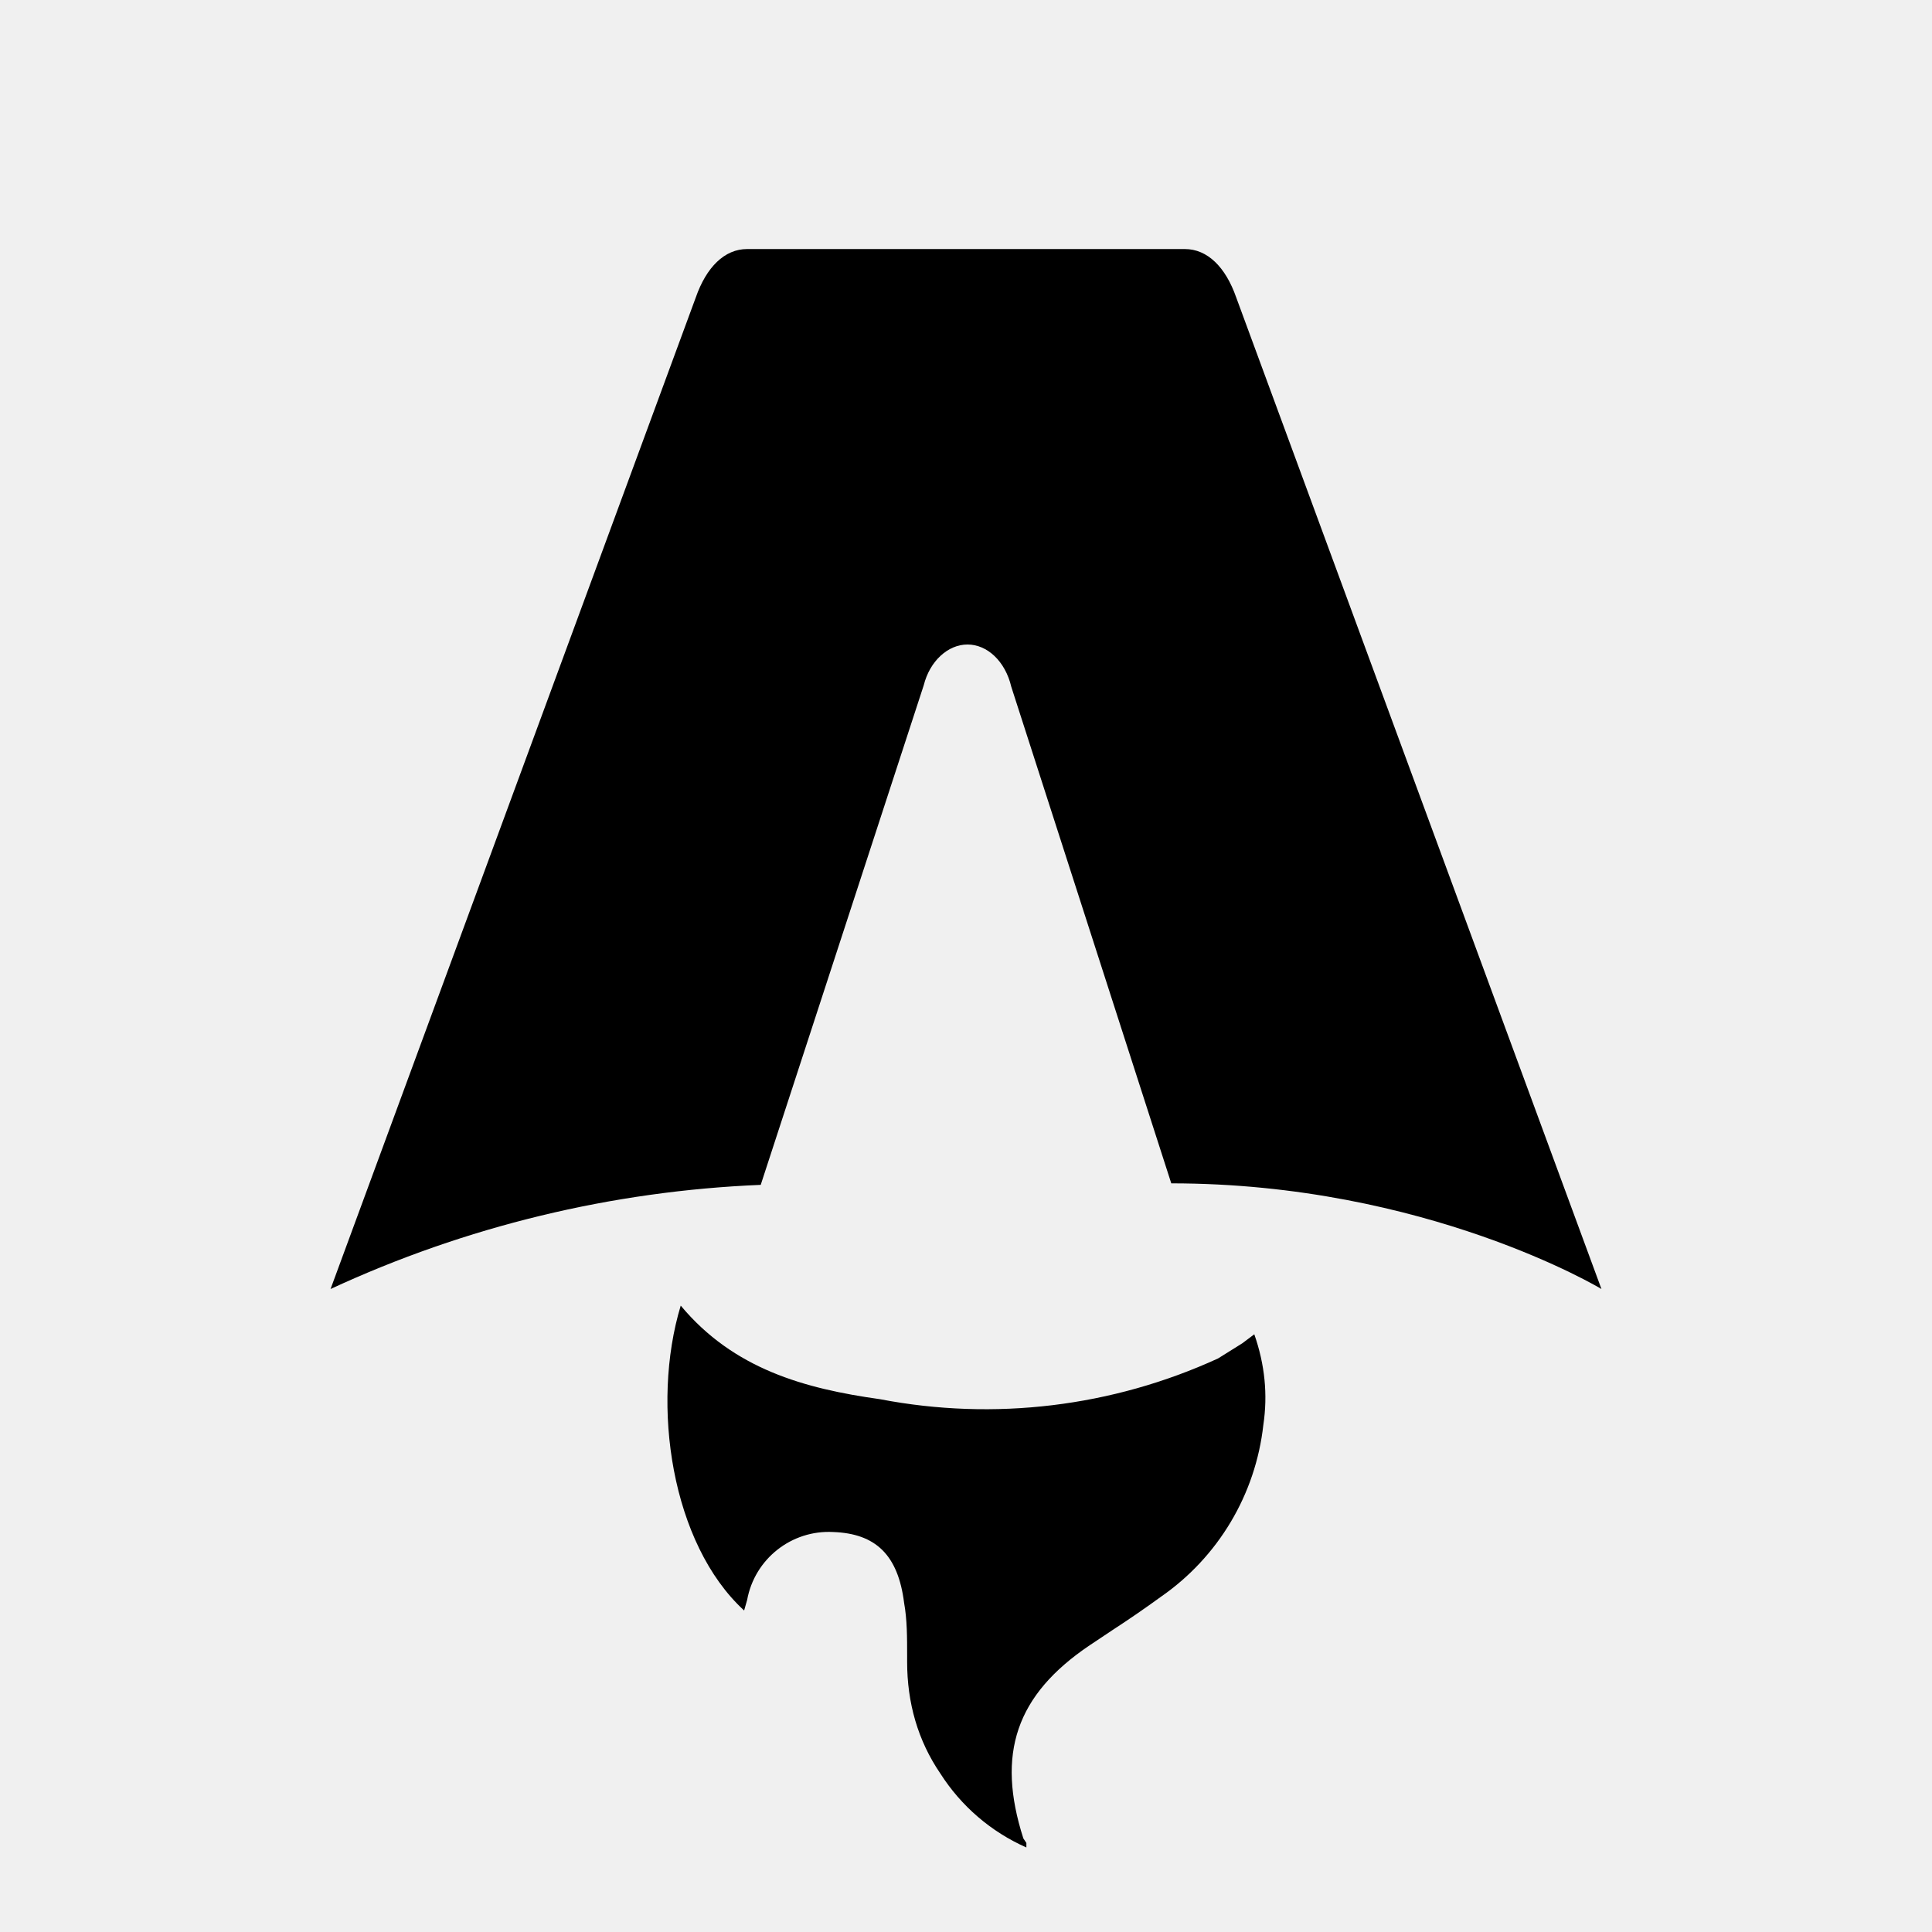
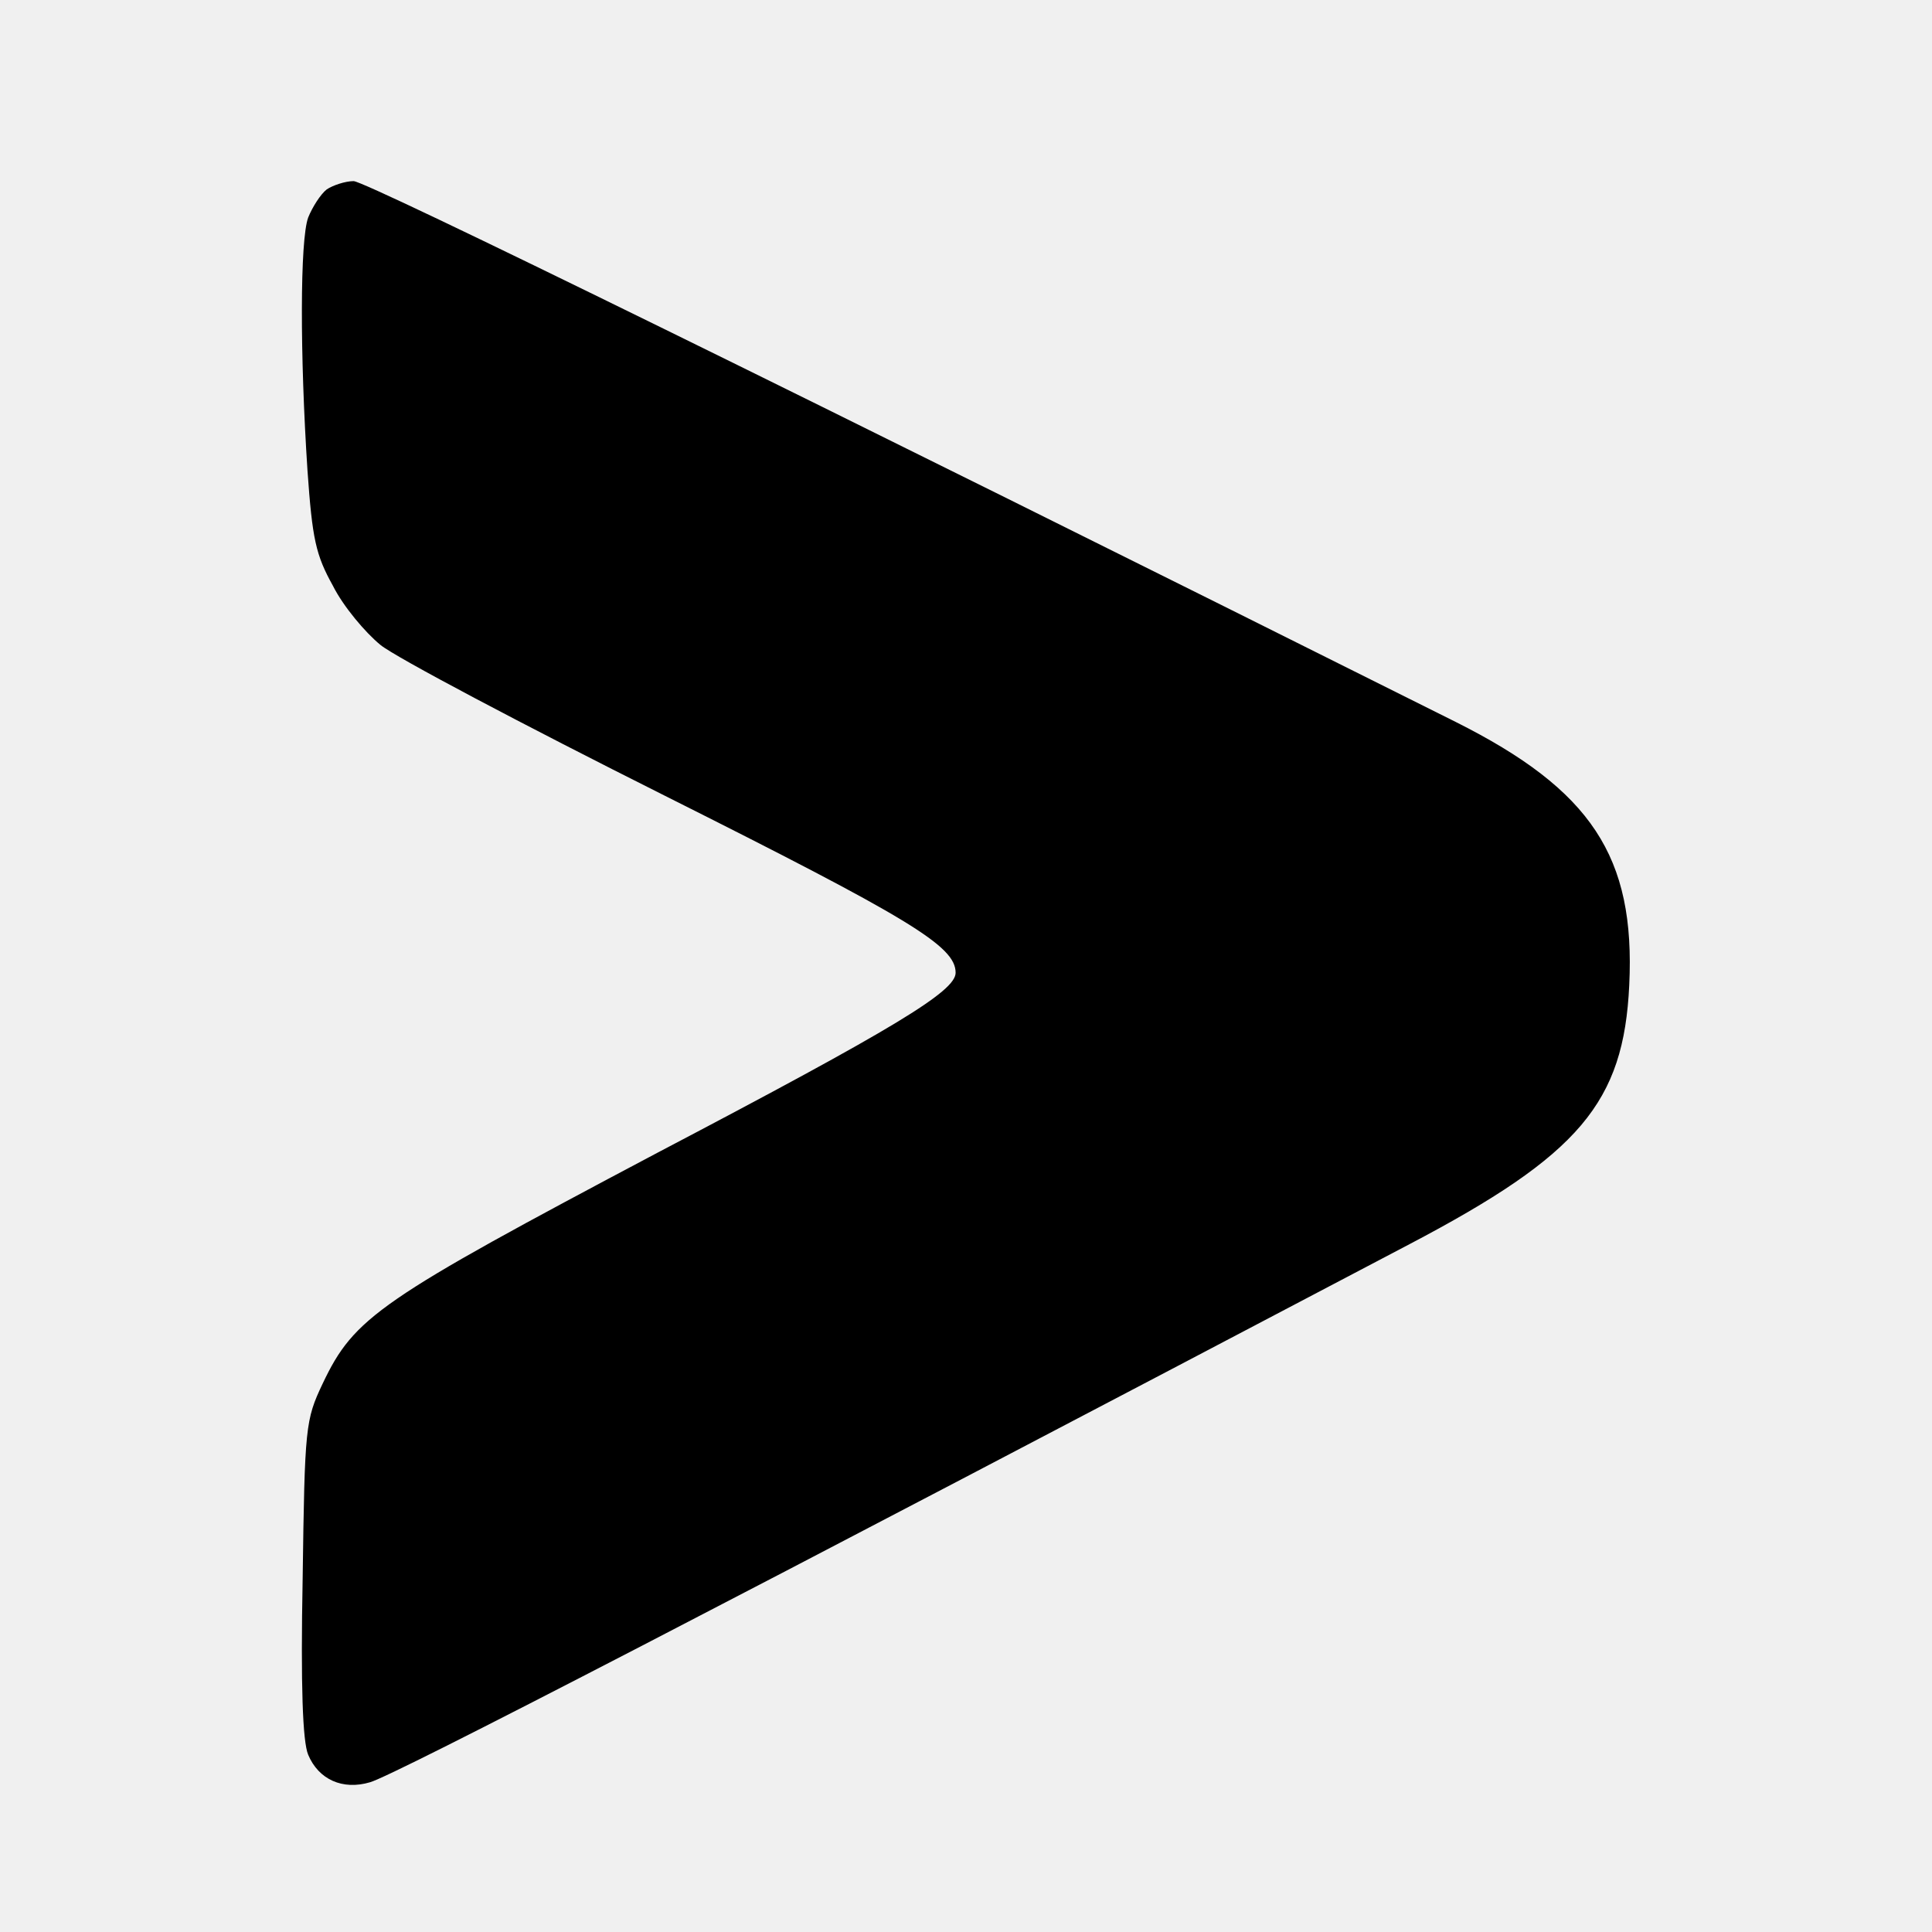
- <svg xmlns="http://www.w3.org/2000/svg" fill="none" viewBox="0 0 128 128">
-   <path d="M50.4 78.5a75.1 75.1 0 0 0-28.5 6.9l24.2-65.7c.7-2 1.9-3.2 3.4-3.2h29c1.5 0 2.7 1.2 3.4 3.2l24.2 65.7s-11.6-7-28.5-7L67 45.5c-.4-1.7-1.6-2.8-2.9-2.8-1.3 0-2.5 1.1-2.9 2.7L50.4 78.5Zm-1.1 28.2Zm-4.2-20.2c-2 6.6-.6 15.8 4.2 20.2a17.5 17.5 0 0 1 .2-.7 5.5 5.5 0 0 1 5.7-4.5c2.8.1 4.3 1.5 4.7 4.7.2 1.1.2 2.3.2 3.5v.4c0 2.7.7 5.2 2.2 7.4a13 13 0 0 0 5.7 4.9v-.3l-.2-.3c-1.8-5.6-.5-9.5 4.4-12.8l1.5-1a73 73 0 0 0 3.2-2.2 16 16 0 0 0 6.8-11.4c.3-2 .1-4-.6-6l-.8.6-1.6 1a37 37 0 0 1-22.4 2.7c-5-.7-9.7-2-13.2-6.2Z" />
-   <style>
-         path { fill: #000; }
-         @media (prefers-color-scheme: dark) {
-             path { fill: #FFF; }
-         }
-     </style>
+ <svg xmlns="http://www.w3.org/2000/svg" width="32" height="32" viewBox="0 0 32 32" fill="none">
+   <g transform="translate(5 3) scale(0.0393)">
+     <path d="M10.492 3.476C7.879 5.503 4.395 11.005 2.654 15.35C-0.829 24.907 -0.829 73.271 2.363 121.925C4.395 150.886 5.847 157.546 13.104 170.579C17.459 179.267 26.748 190.272 33.134 195.486C39.521 200.698 93.224 229.079 152.732 258.909C256.075 310.749 275.524 322.333 275.524 333.628C275.524 341.448 250.269 356.797 149.829 409.505C32.263 471.769 22.103 478.723 8.75 506.814C1.493 522.16 1.203 524.771 0.331 588.776C-0.54 634.241 0.331 657.7 2.654 663.201C7.008 673.629 17.168 678.26 28.78 674.787C39.521 671.601 178.278 599.779 466.825 448.022C538.528 410.374 557.104 388.364 559.425 338.841C562.042 284.685 543.458 256.592 486.273 227.922C209.919 89.779 27.038 0 21.813 0C18.329 0 13.104 1.738 10.492 3.476Z" fill="currentColor" />
+   </g>
+   <style>path{fill:#000}@media(prefers-color-scheme:dark){path{fill:#fff}}</style>
</svg>
